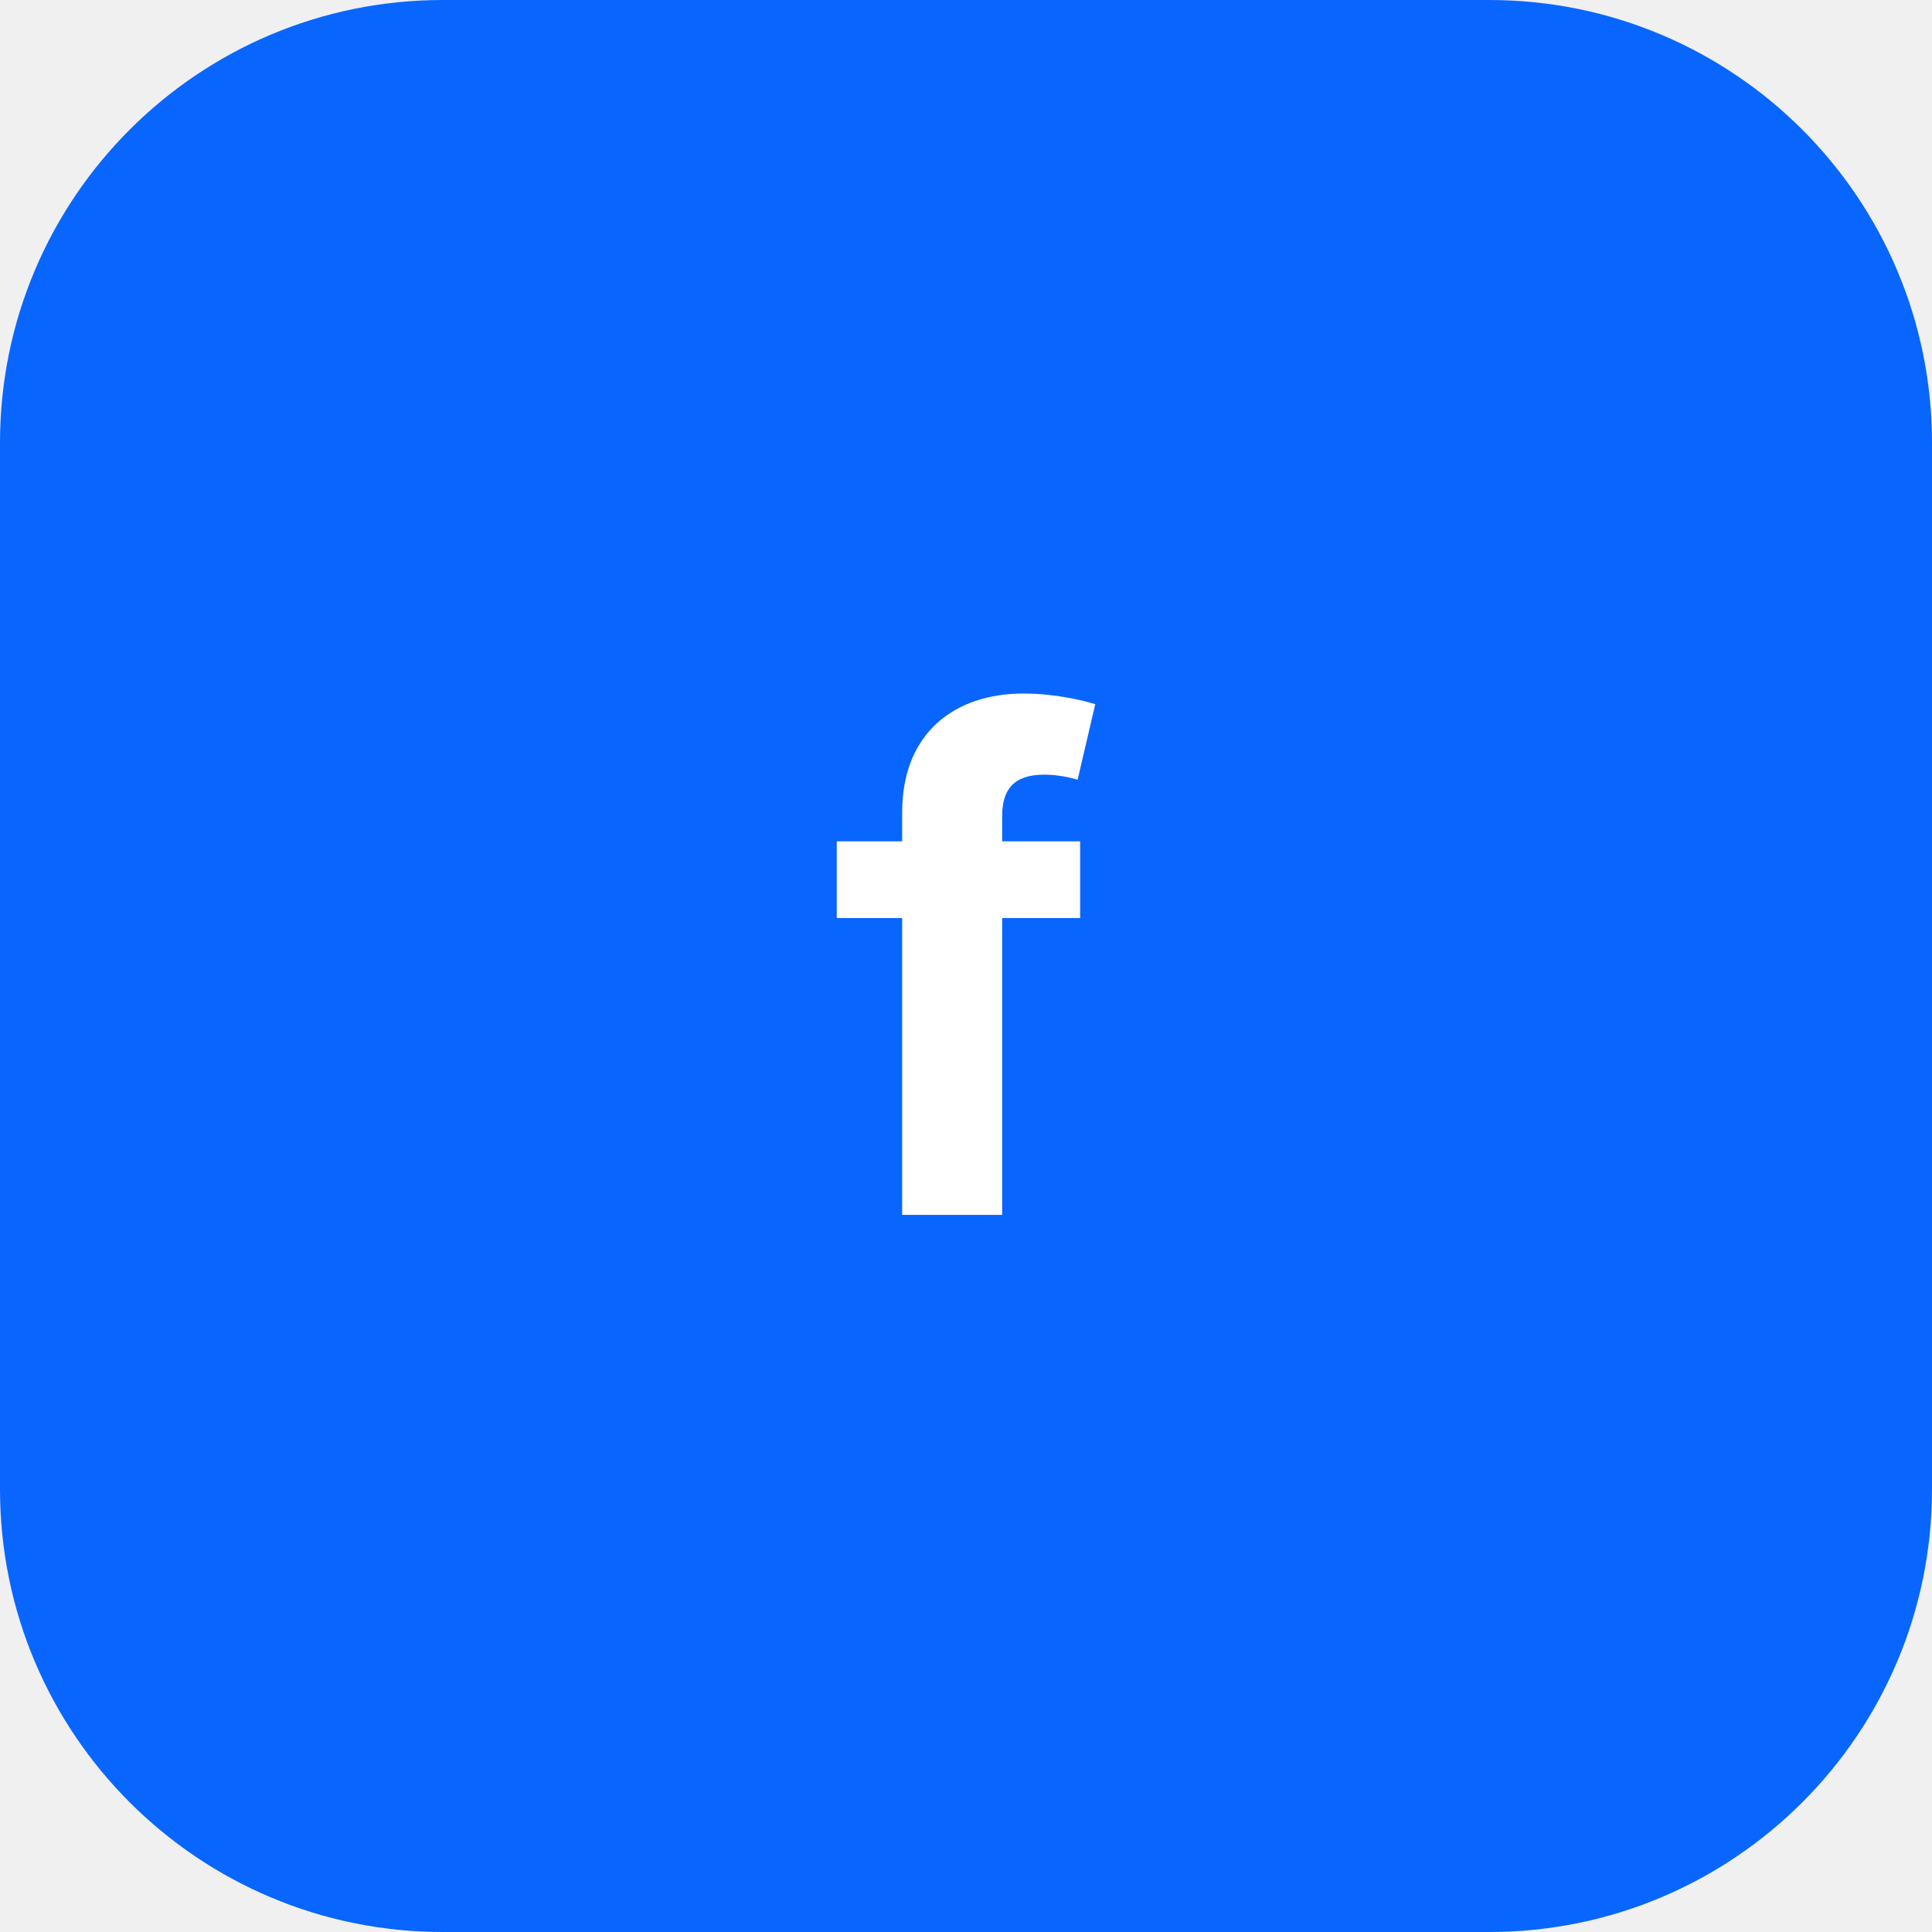
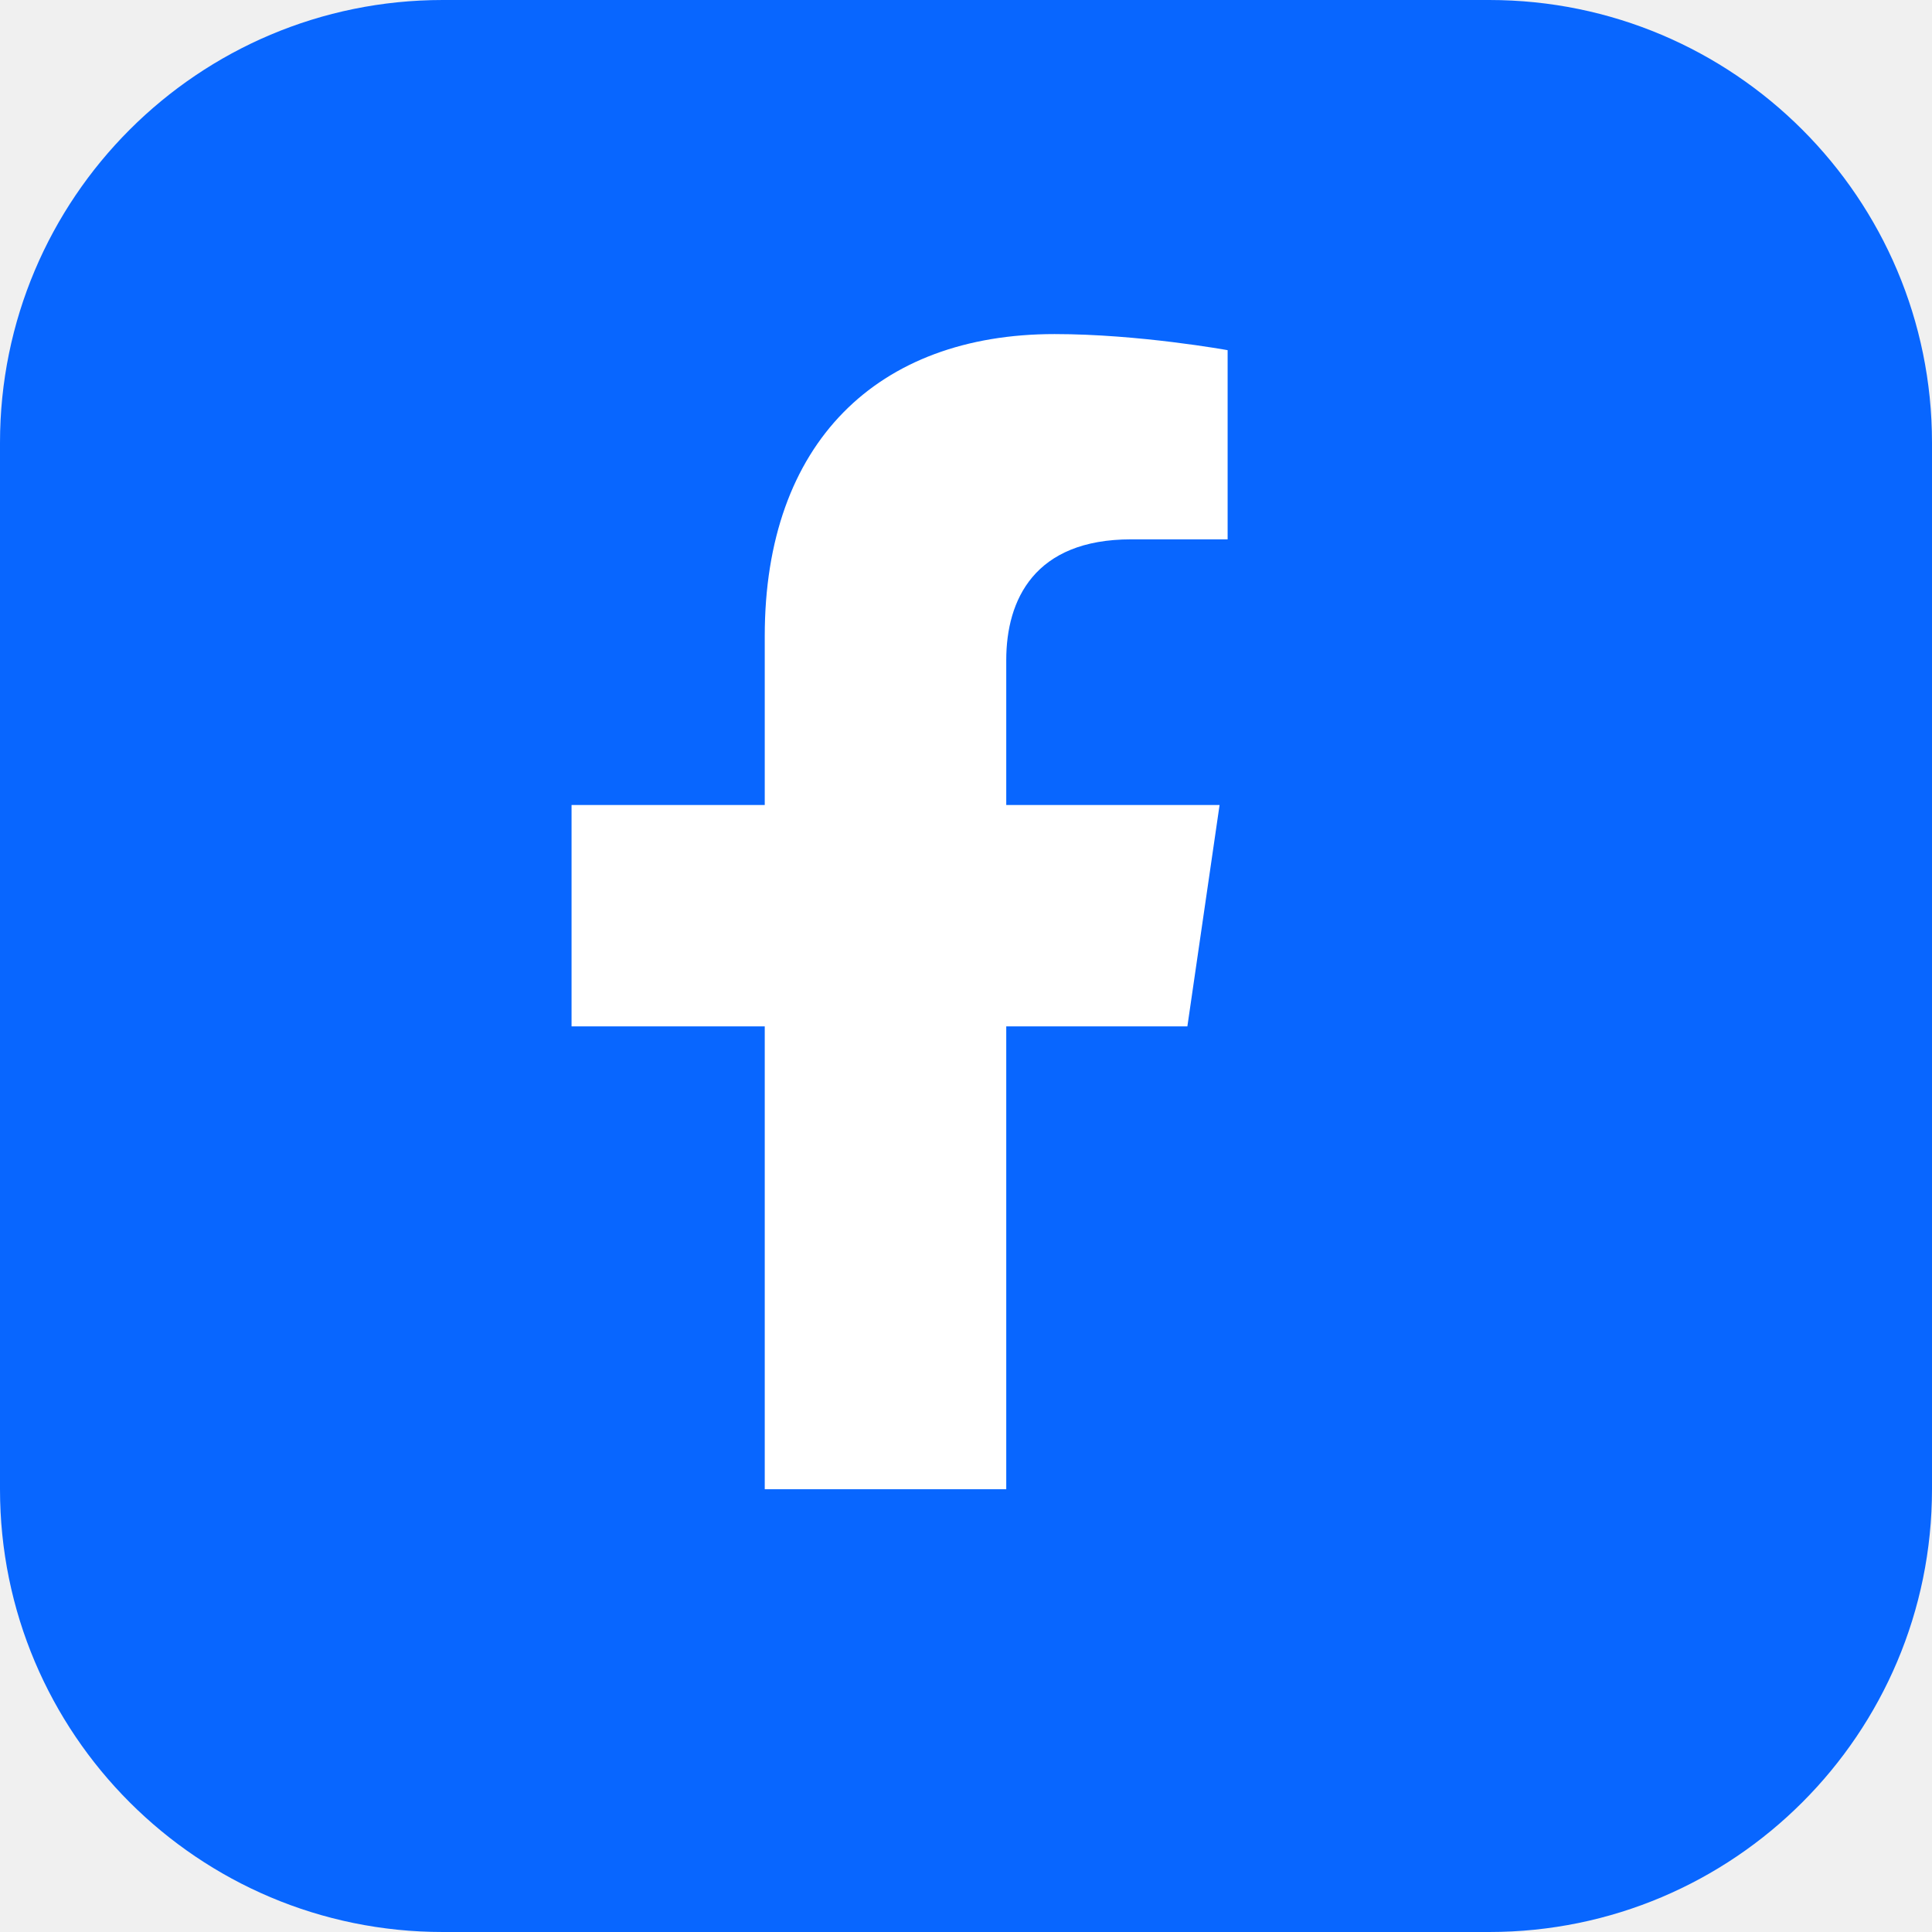
<svg xmlns="http://www.w3.org/2000/svg" viewBox="0 0 48 48" role="img" aria-hidden="true">
  <rect width="48" height="48" rx="11" fill="#0866FF" />
-   <text x="24" y="24" fill="#FFFFFF" font-family="Inter,Segoe UI,Arial,sans-serif" font-size="17" font-weight="700" text-anchor="middle" dominant-baseline="central" letter-spacing="-.5">f</text>
+   <path d="M29.5 25.5l.8-5.5h-5.3v-3.6c0-1.5.7-3 3.1-3h2.4v-4.7s-2.2-.4-4.3-.4c-4.4 0-7.2 2.7-7.2 7.5v4.2h-4.8v5.5h4.8V37h6v-11.5h4.5Z" fill="#FFFFFF" />
</svg>
